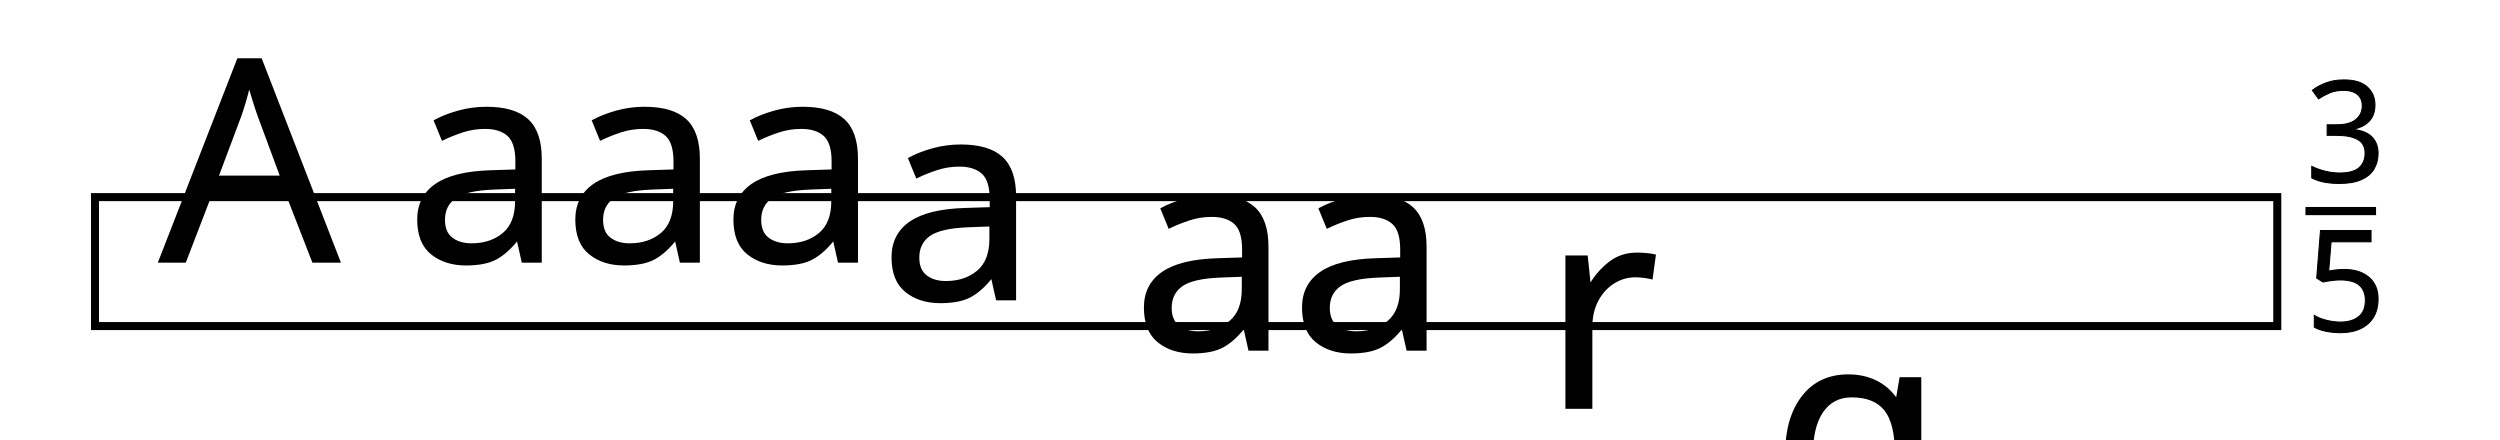
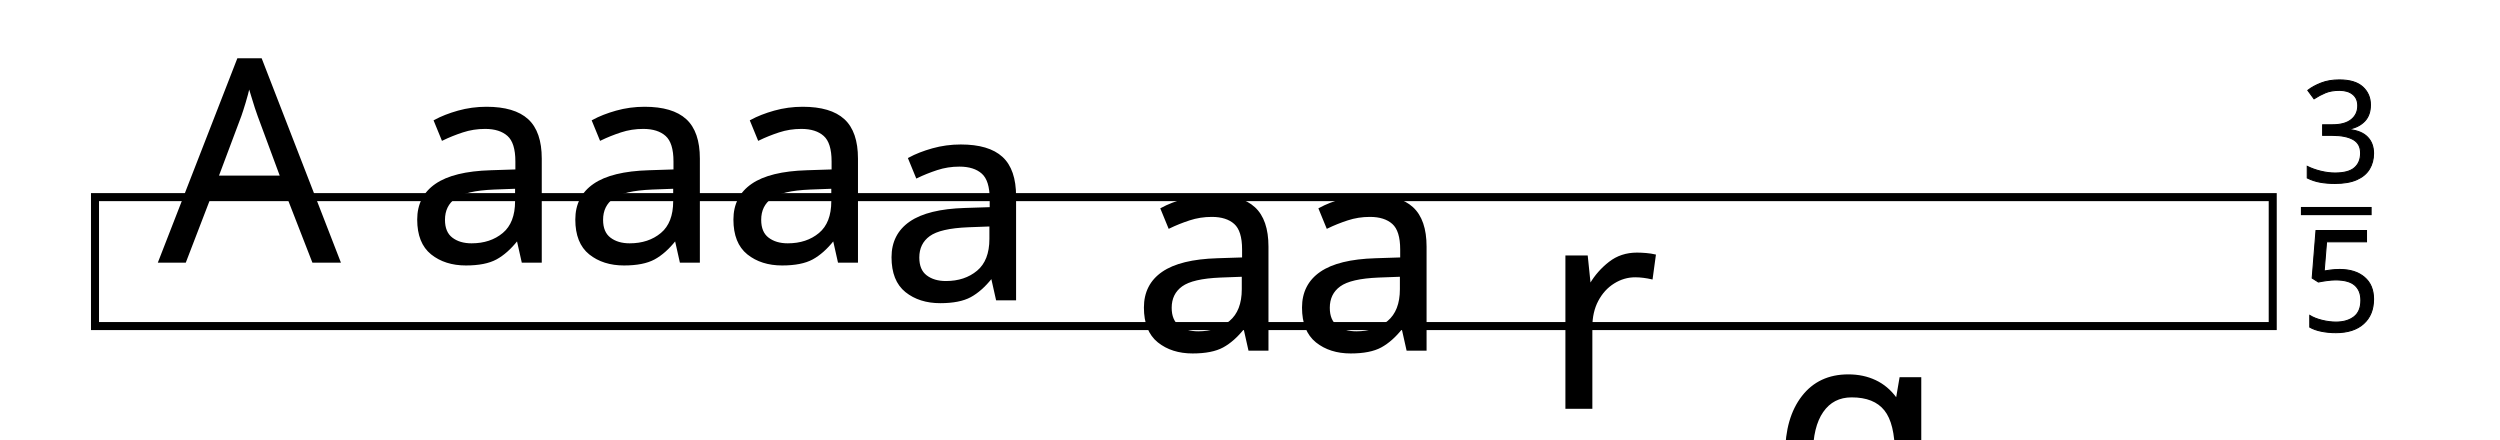
<svg xmlns="http://www.w3.org/2000/svg" width="165" height="29">
  <style type="text/css">
@font-face {
font-family: 'jlm_cmbx10';
src: url('fonts/jlm_cmbx10.ttf') format('truetype');
font-style: normal;
}
.jlm_cmbx10 {
font-family: 'jlm_cmbx10';
font-size: 133px;
}
@font-face {
font-family: 'jlm_cmr10';
src: url('fonts/jlm_cmr10.ttf') format('truetype');
font-style: normal;
}
.jlm_cmr10 {
font-family: 'jlm_cmr10';
font-size: 133px;
}
</style>
  <g stroke="rgb(0,0,0)" fill="rgb(0,0,0)" stroke-width="0.053" stroke-miterlimit="10.0" stroke-linejoin="miter" stroke-linecap="butt">
-     <path transform="matrix(10.0,0.0,0.0,10.0,0.0,0.0)" d=" M 0.627 1.301 L 15.03 1.301 L 15.03 2.152 L 0.627 2.152 L 0.627 1.301 Z " fill="transparent" />
+     <path transform="matrix(10.0,0.0,0.0,10.0,0.0,0.0)" d=" M 0.627 1.301 L 15 1.301 L 15 2.152 L 0.627 2.152 L 0.627 1.301 Z " fill="transparent" />
  </g>
  <g stroke="rgb(0,0,0)" fill="rgb(0,0,0)" stroke-width="1.0" stroke-miterlimit="10.0" stroke-linejoin="miter" stroke-linecap="square">
    <text class="jlm_cmbx10" transform="matrix(0.14,0.0,0.0,0.14,10.51838,17.26457)">A</text>
    <text class="jlm_cmbx10" transform="matrix(0.14,0.0,0.0,0.14,26.74792,17.26457)">a</text>
    <text class="jlm_cmbx10" transform="matrix(0.14,0.0,0.0,0.14,37.18304,17.26457)">a</text>
    <text class="jlm_cmbx10" transform="matrix(0.14,0.0,0.0,0.14,47.61815,17.26457)">a</text>
    <text class="jlm_cmbx10" transform="matrix(0.14,0.0,0.0,0.14,58.05327,19.75346)">a</text>
    <text class="jlm_cmbx10" transform="matrix(0.14,0.0,0.0,0.14,74.71062,23.07199)">a</text>
    <text class="jlm_cmbx10" transform="matrix(0.14,0.0,0.0,0.14,85.14573,23.07199)">a</text>
    <text class="jlm_cmbx10" transform="matrix(0.14,0.0,0.0,0.14,101.8031,26.909)">r</text>
    <text class="jlm_cmbx10" transform="matrix(0.14,0.0,0.0,0.14,116.866,34.94603)">g</text>
-     <text class="jlm_cmbx10" transform="matrix(0.14,0.0,0.0,0.14,134.1197,53.43119)">h</text>
-     <text class="jlm_cmr10" transform="matrix(0.07,0.0,0.0,0.07,152.158,12.01481)">3</text>
-     <path transform="matrix(10.0,0.0,0.0,10.0,0.0,0.0)" d=" M 15.216 1.366 L 15.682 1.366 L 15.682 1.42 L 15.216 1.42 L 15.216 1.366 Z " stroke="transparent" fill-rule="nonzero" />
-     <text class="jlm_cmr10" transform="matrix(0.07,0.0,0.0,0.07,152.158,21.86245)">5</text>
+     <text class="jlm_cmbx10" transform="matrix(0.14,0.0,0.0,0.14,133.8216,53.43119)">h</text>
+     <text class="jlm_cmr10" transform="matrix(0.07,0.0,0.0,0.07,151.8598,12.01481)">3</text>
+     <path transform="matrix(10.0,0.0,0.0,10.0,0.0,0.0)" d=" M 15.186 1.366 L 15.653 1.366 L 15.653 1.42 L 15.186 1.42 L 15.186 1.366 Z " stroke="transparent" fill-rule="nonzero" />
+     <text class="jlm_cmr10" transform="matrix(0.07,0.0,0.0,0.07,151.8598,21.86245)">5</text>
  </g>
</svg>
